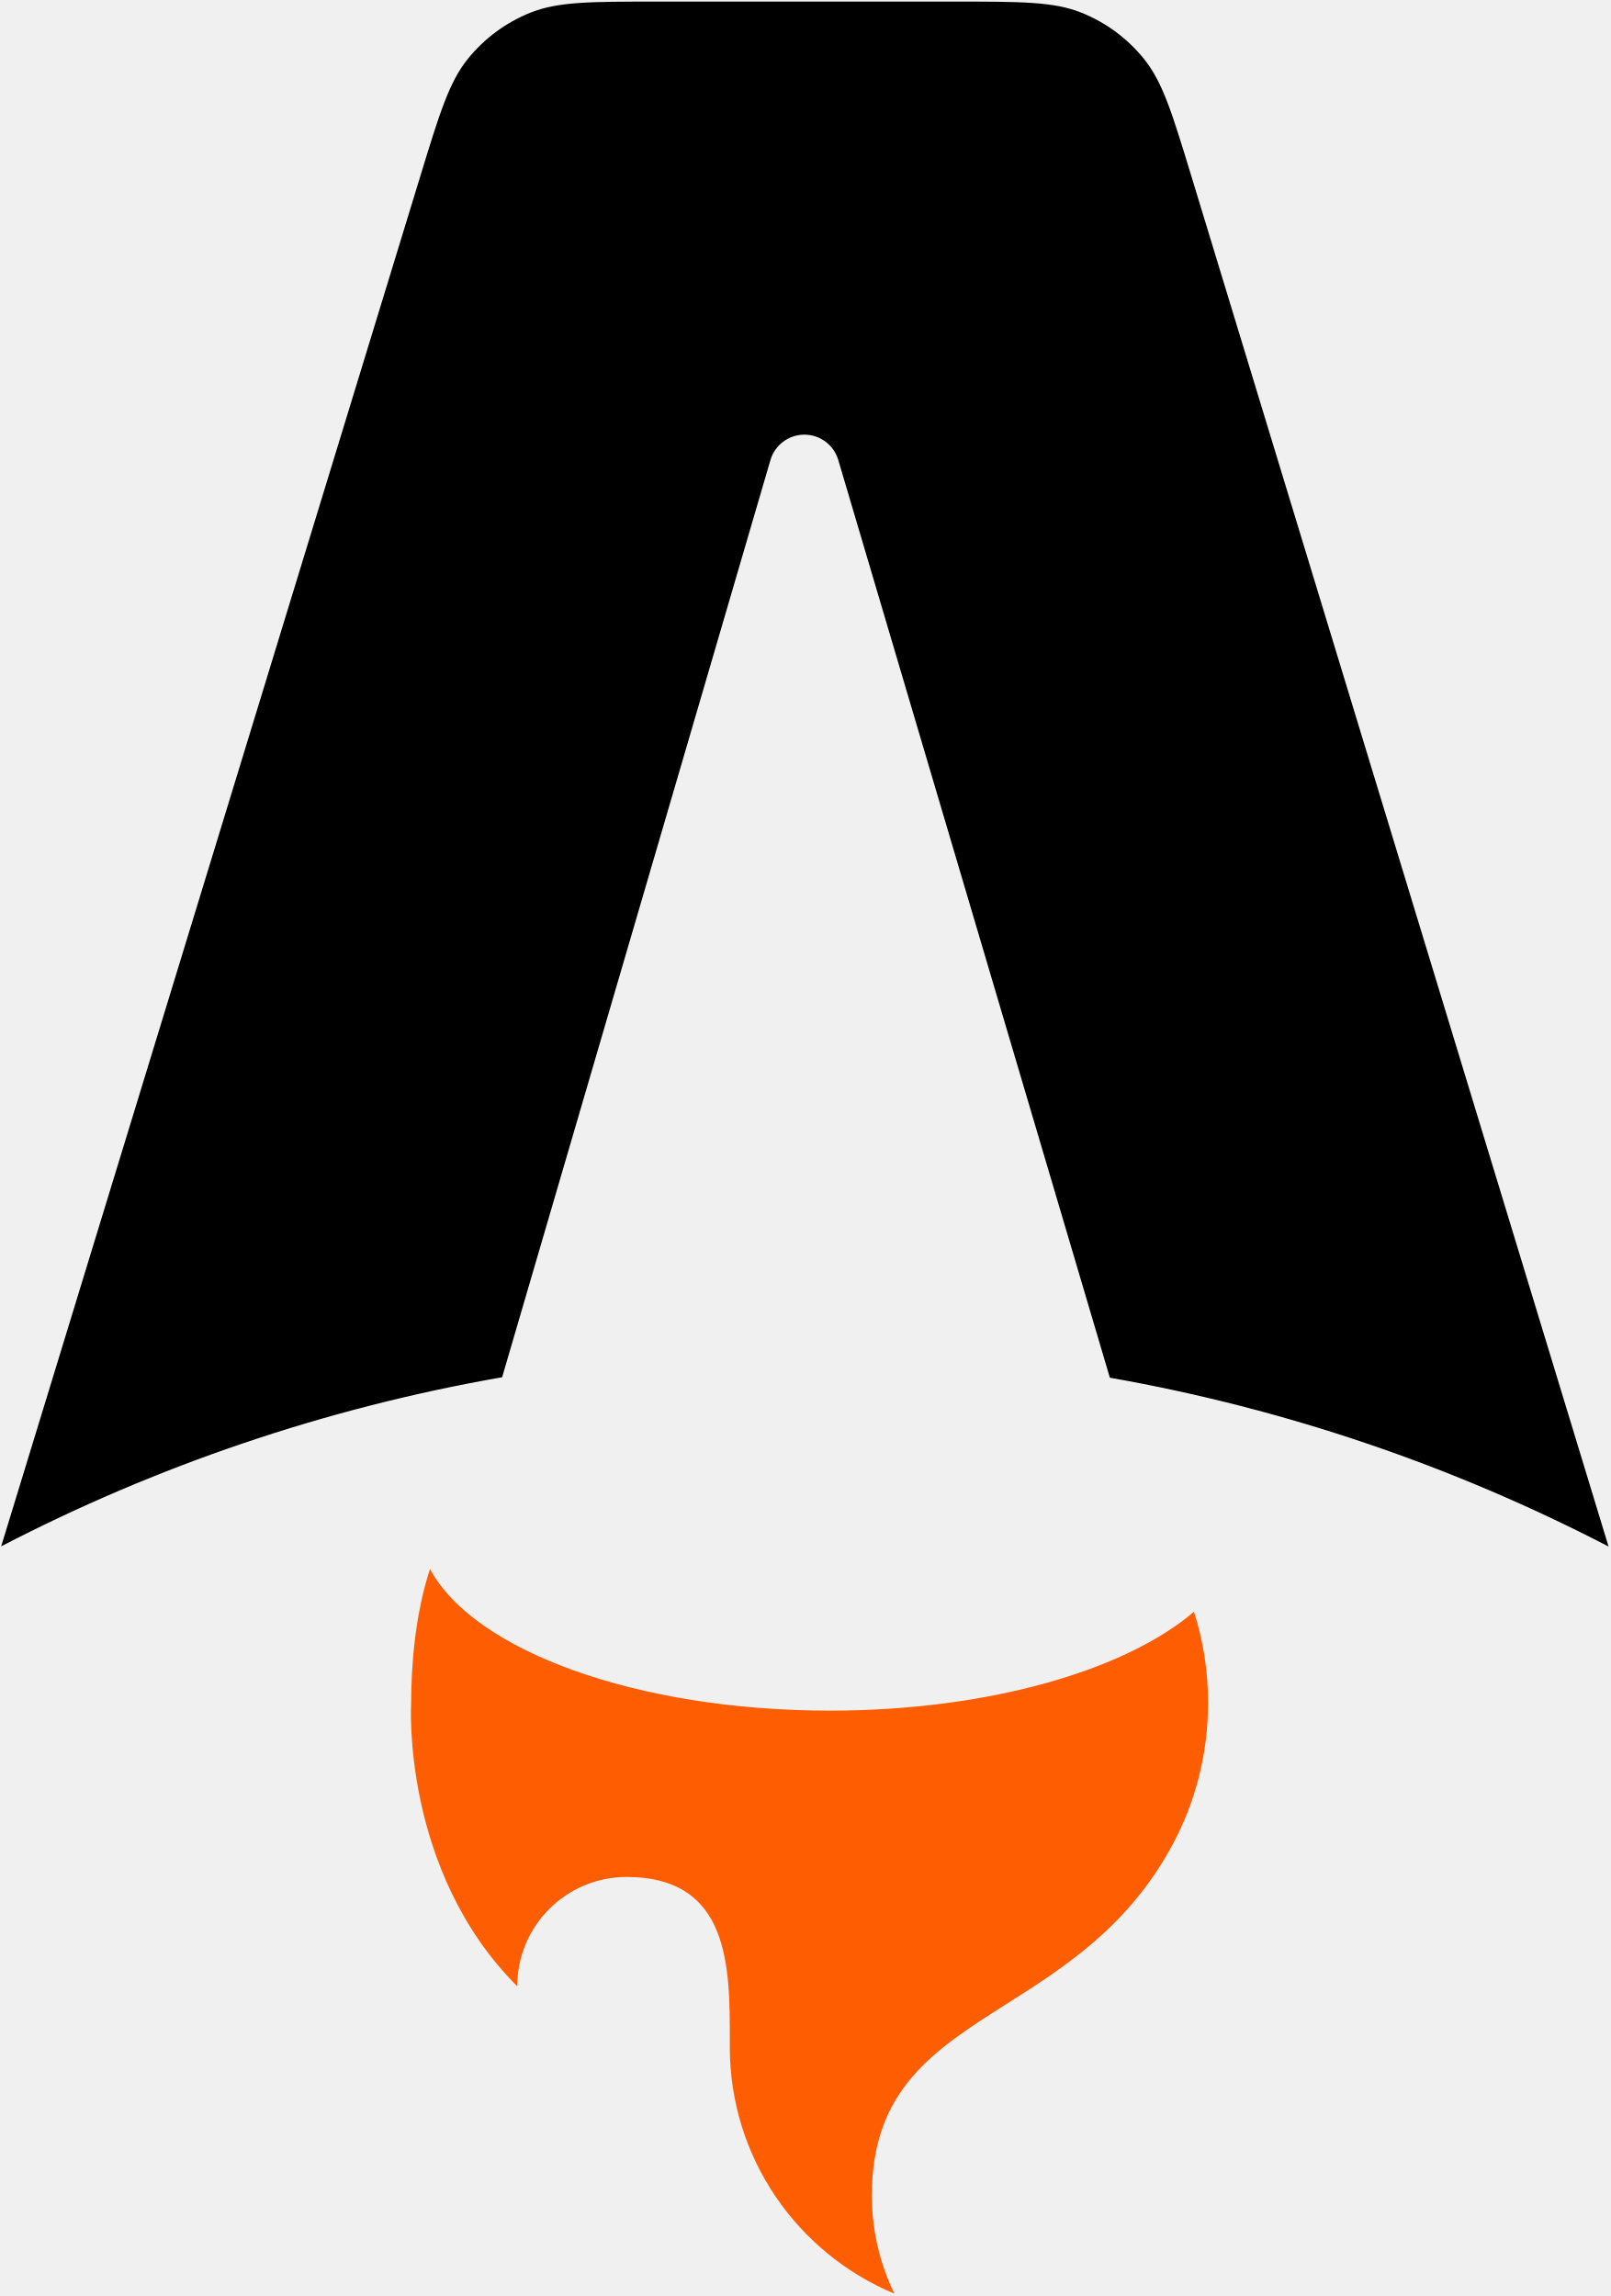
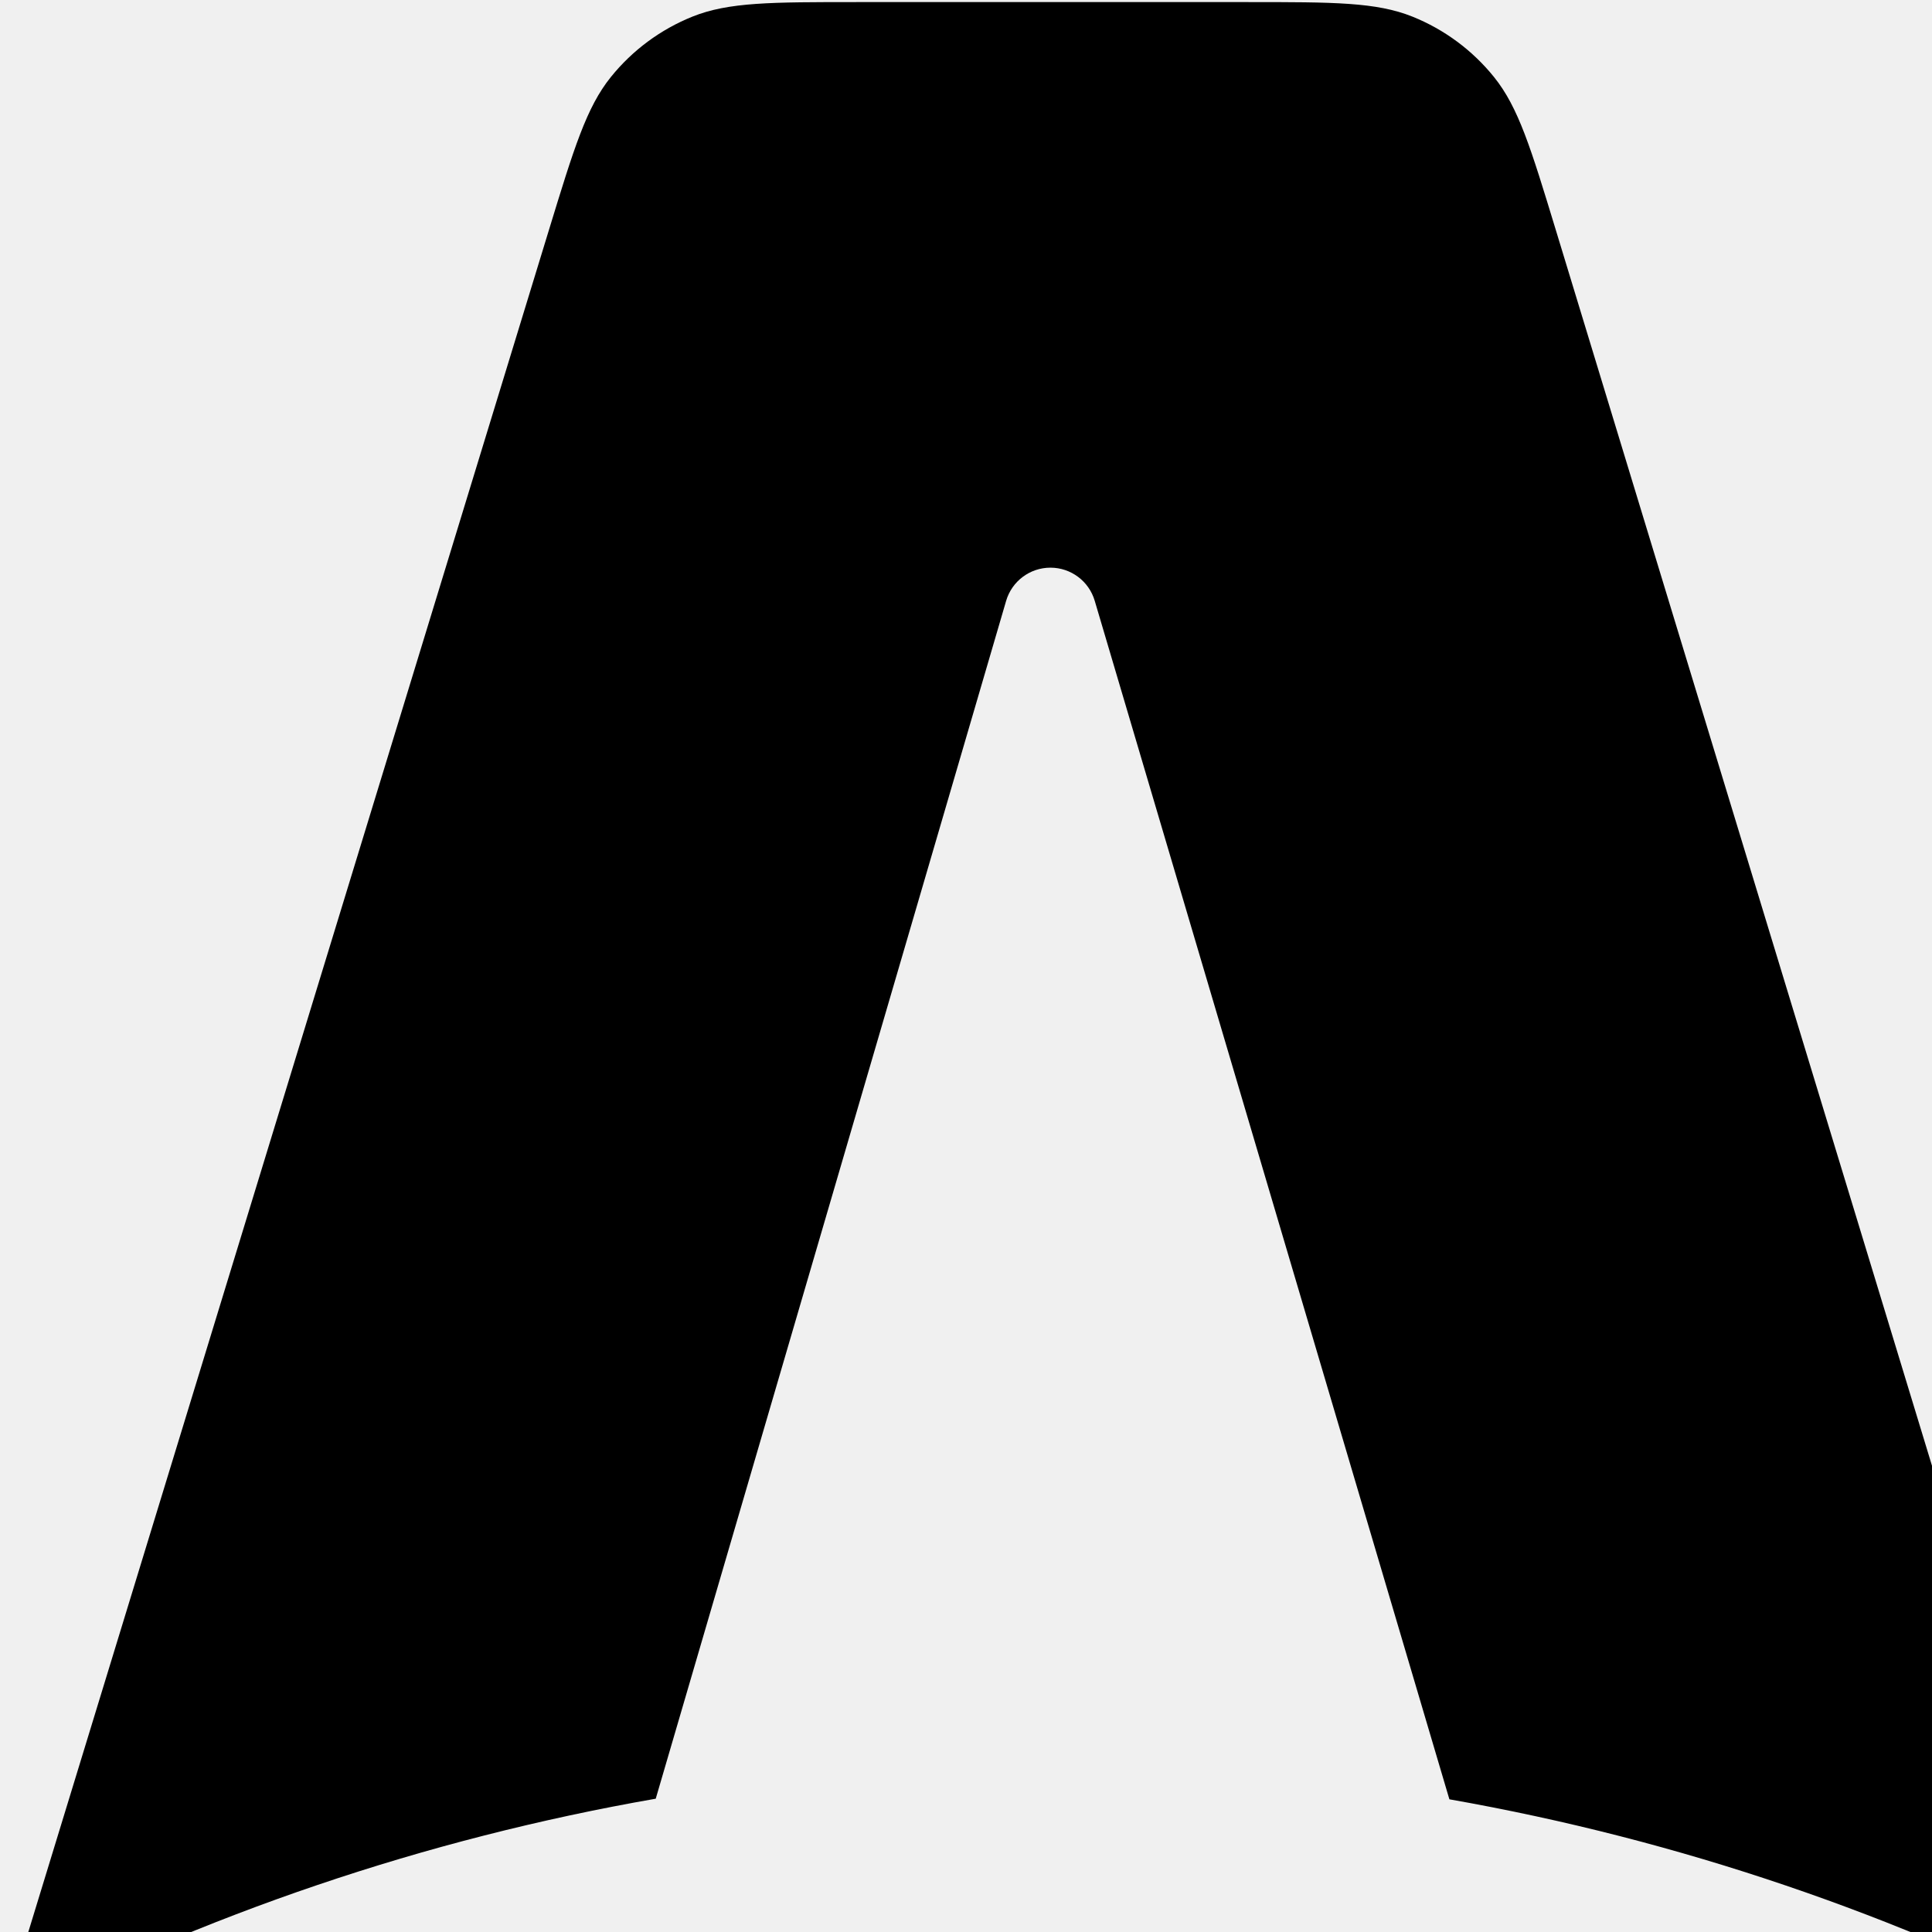
- <svg xmlns="http://www.w3.org/2000/svg" viewBox="0 0 627 894" fill="none">
+ <svg xmlns="http://www.w3.org/2000/svg" viewBox="0 0 576 576" fill="none">
  <style>
    #letter-a {
      fill: black;
    }
    @media (prefers-color-scheme: dark) {
      #letter-a {
        fill: white;
      }
    }
  </style>
  <path id="letter-a" fill-rule="evenodd" clip-rule="evenodd" d="M445.433 22.983C452.722 32.032 456.439 44.243 463.873 68.665L626.281 602.176C566.234 571.026 500.957 548.56 432.115 536.439L326.371 179.099C324.641 173.252 319.27 169.241 313.173 169.241C307.06 169.241 301.68 173.273 299.963 179.14L195.5 536.259C126.338 548.325 60.763 570.832 0.459 602.095L163.664 68.541C171.121 44.162 174.85 31.972 182.14 22.939C188.575 14.965 196.946 8.772 206.454 4.95C217.224 0.622 229.971 0.622 255.466 0.622H372.034C397.562 0.622 410.326 0.622 421.106 4.96C430.622 8.789 438.998 14.995 445.433 22.983Z" />
  <path fill-rule="evenodd" clip-rule="evenodd" d="M464.867 627.566C438.094 650.46 384.655 666.073 323.101 666.073C247.551 666.073 184.229 642.553 167.426 610.921C161.419 629.05 160.072 649.798 160.072 663.052C160.072 663.052 156.114 728.134 201.38 773.401C201.38 749.896 220.435 730.842 243.939 730.842C284.226 730.842 284.181 765.99 284.144 794.506C284.143 795.36 284.142 796.209 284.142 797.051C284.142 840.333 310.595 877.436 348.215 893.075C342.596 881.518 339.444 868.54 339.444 854.825C339.444 813.545 363.679 798.175 391.845 780.311C414.255 766.098 439.155 750.307 456.315 718.629C465.268 702.101 470.352 683.17 470.352 663.052C470.352 650.68 468.43 638.757 464.867 627.566Z" fill="#FF5D01" />
</svg>
